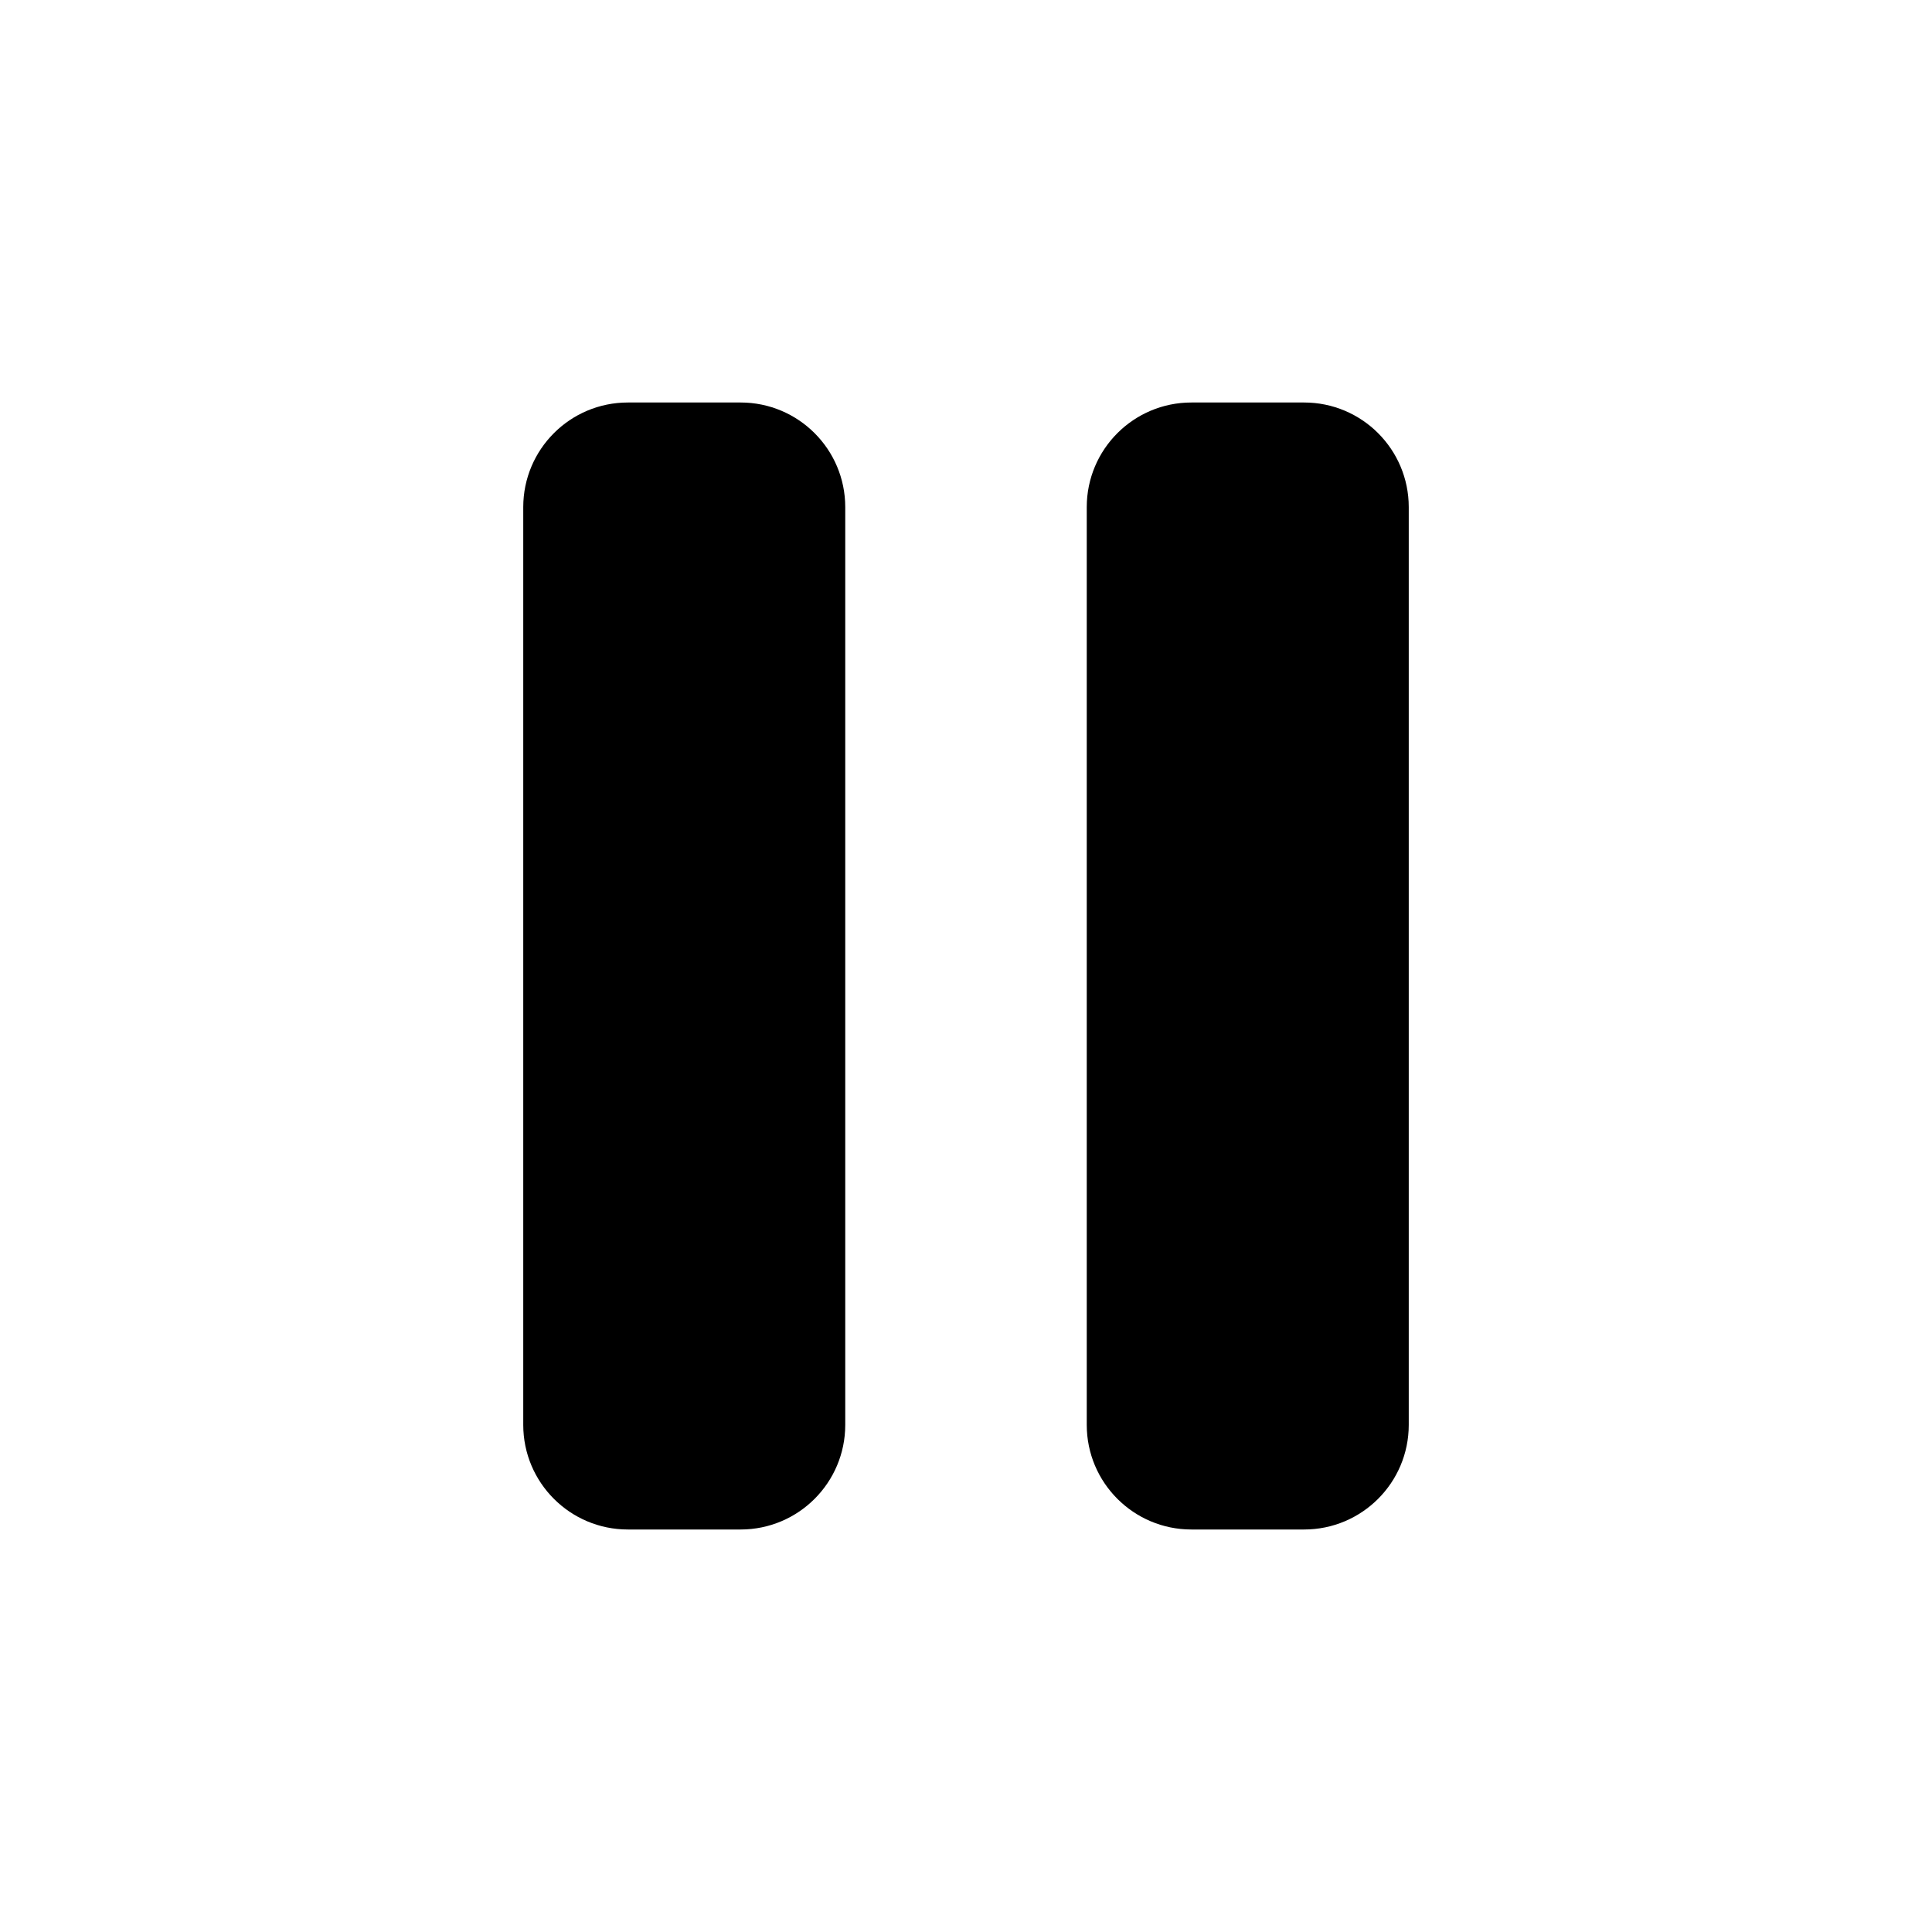
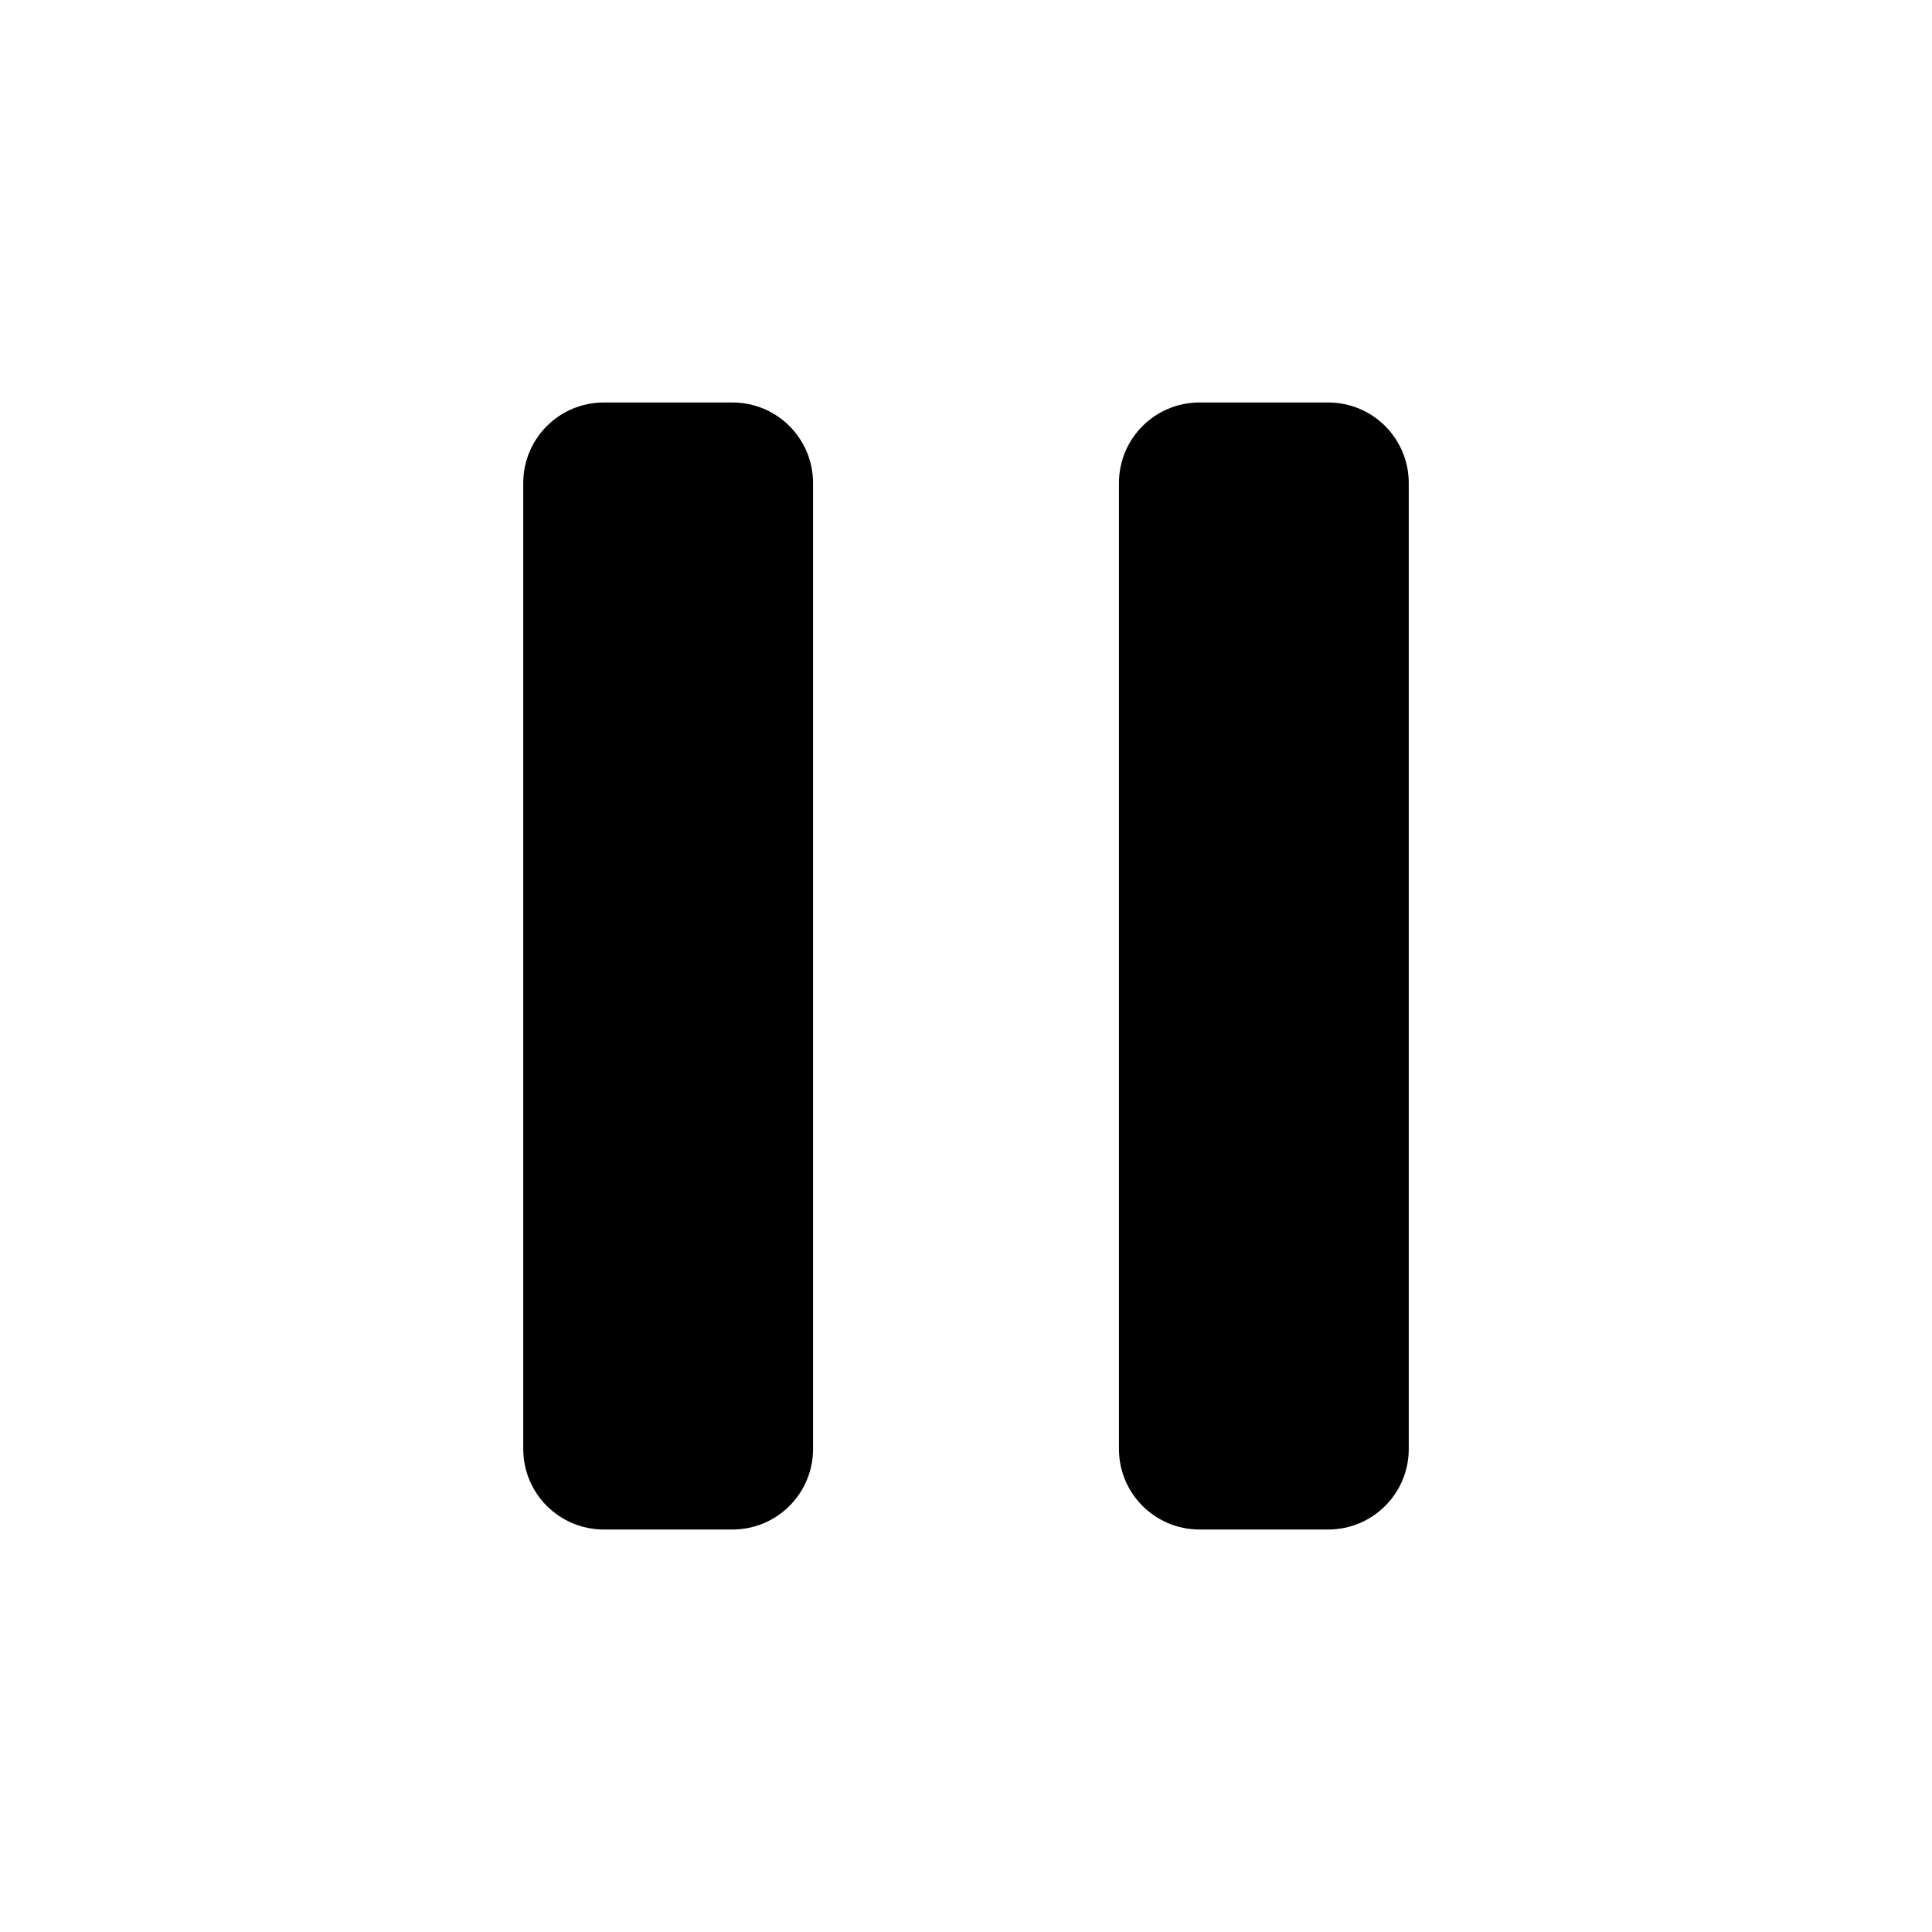
<svg xmlns="http://www.w3.org/2000/svg" width="24" height="24" viewBox="0 0 24 24">
-   <rect x="6.5" y="5" width="4" height="14" rx="1.3" fill="#000" />
-   <rect x="13.5" y="5" width="4" height="14" rx="1.3" fill="#000" />
+   <rect x="6.5" y="5" width="3.6" height="14" rx="1" fill="#000" />
+   <rect x="13.9" y="5" width="3.6" height="14" rx="1" fill="#000" />
</svg>
